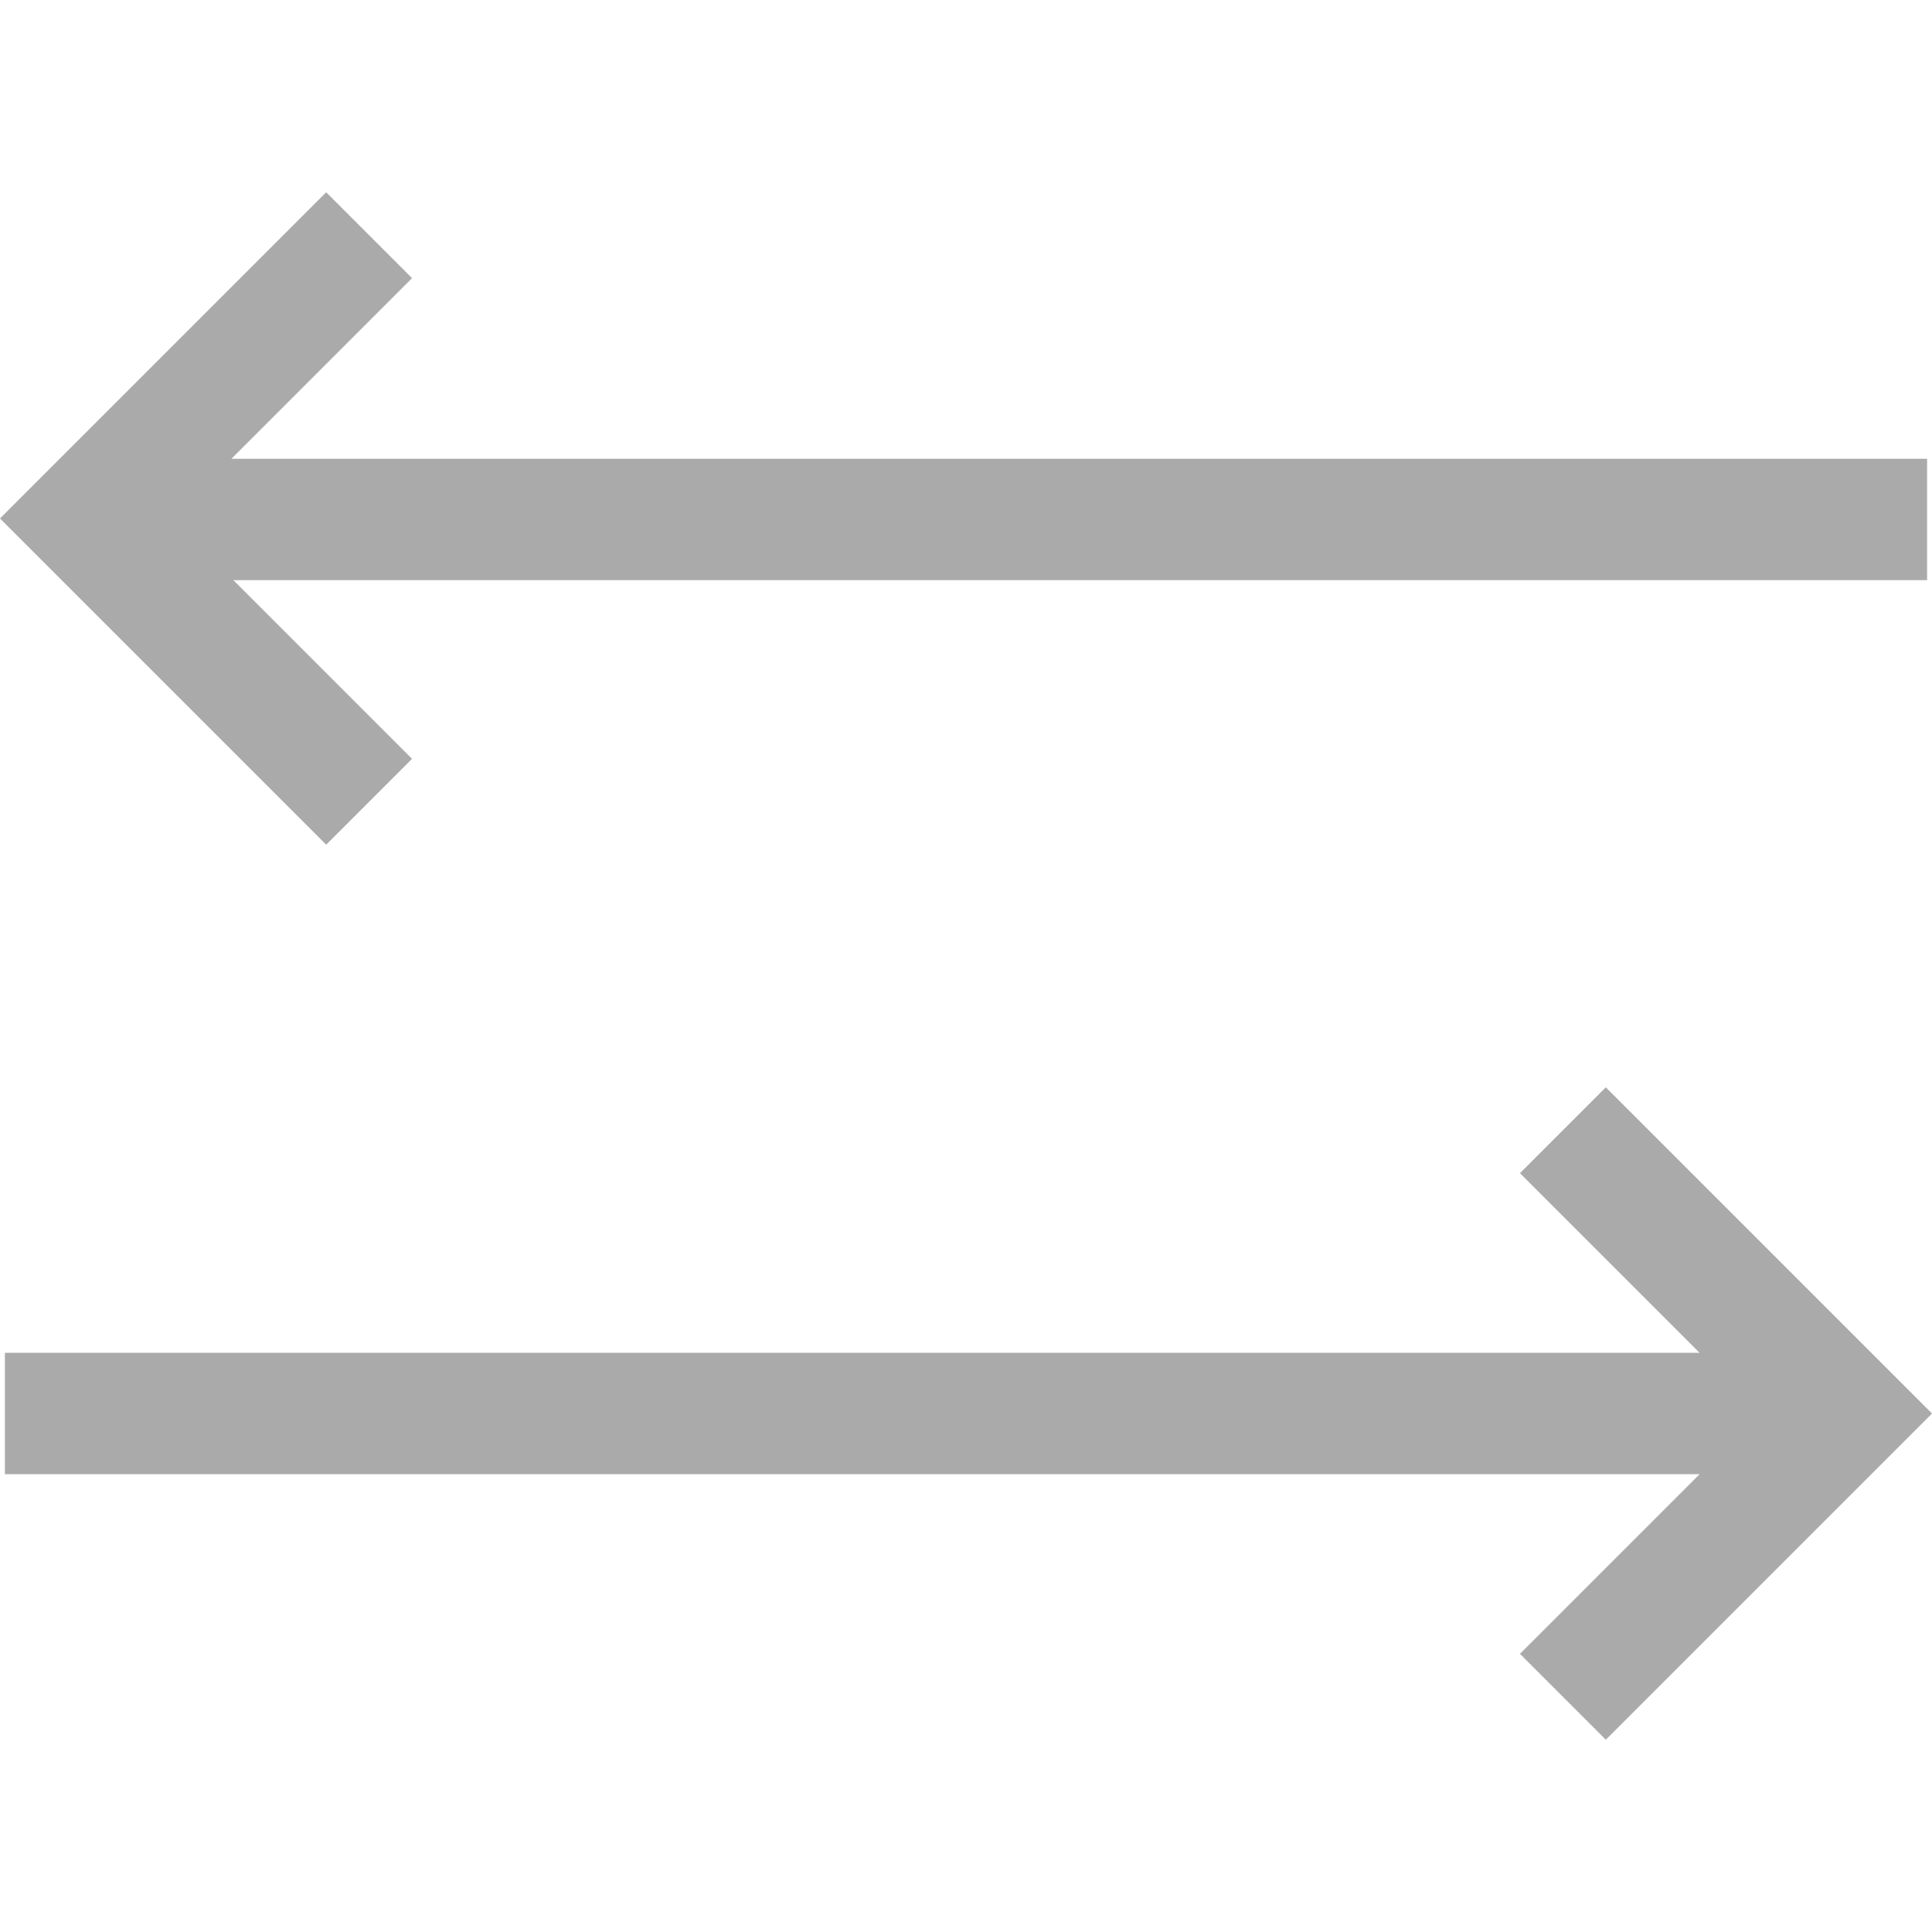
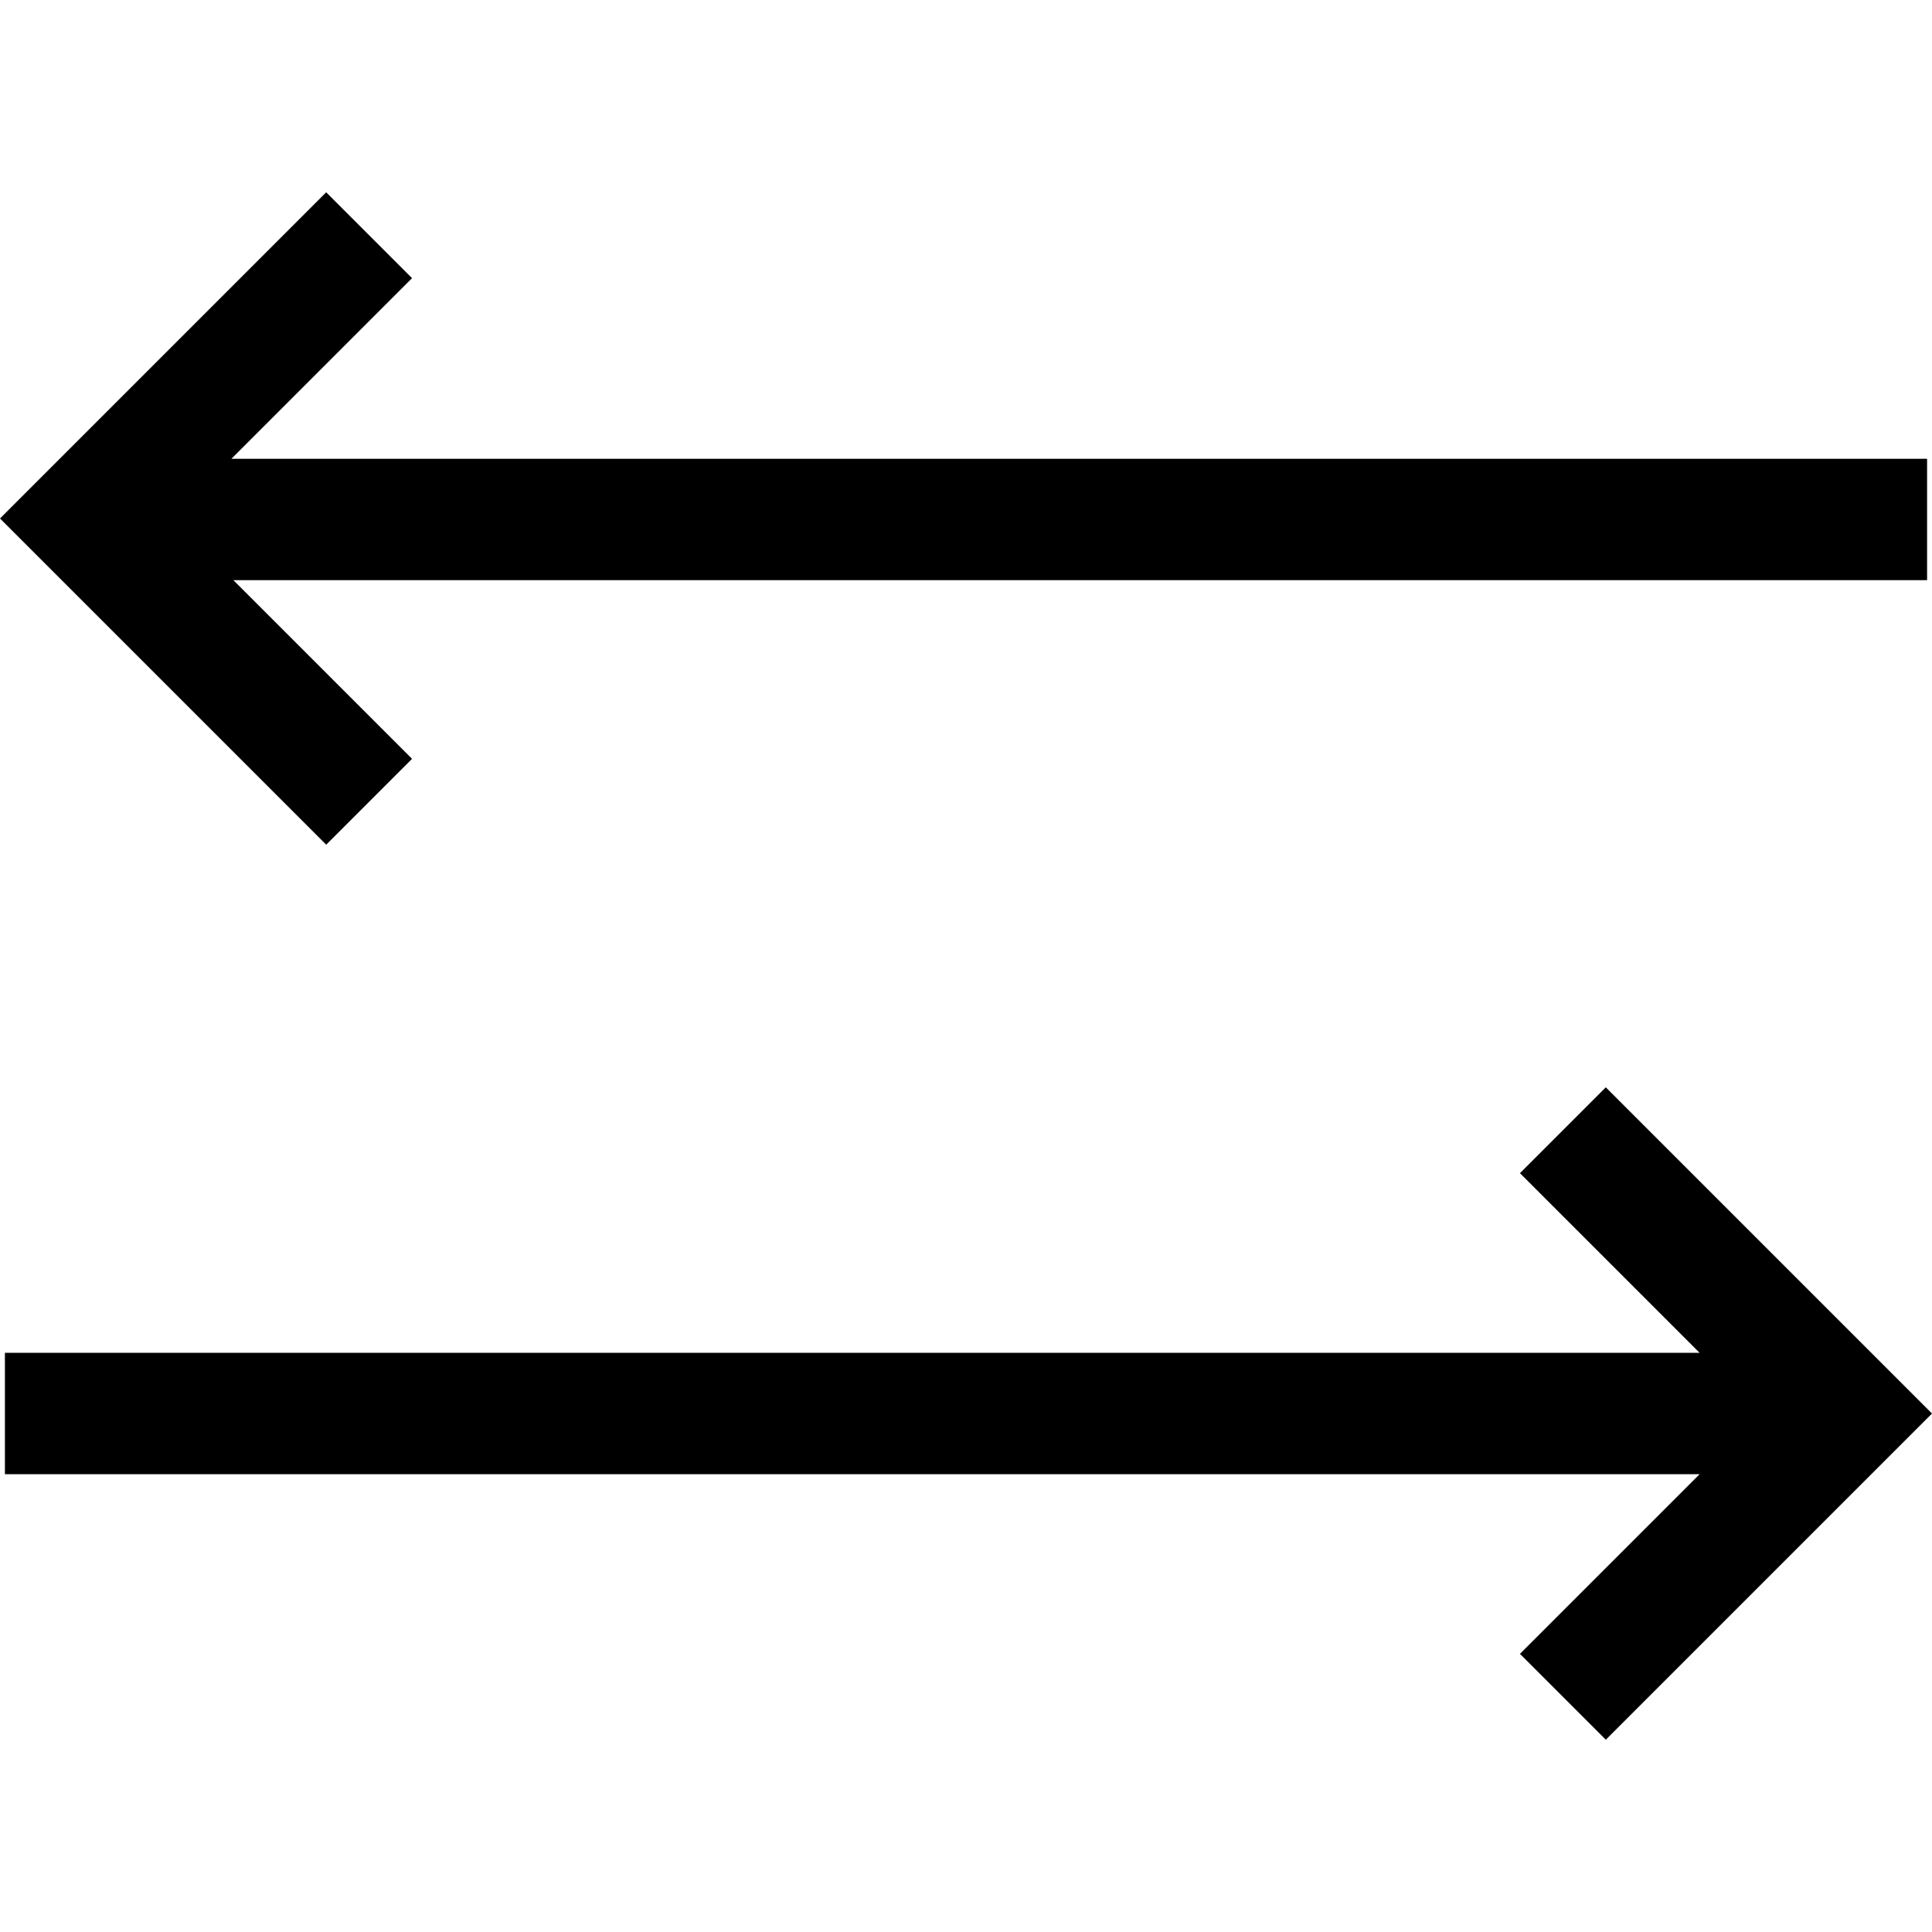
- <svg xmlns="http://www.w3.org/2000/svg" fill="#aaaaaa" height="800px" width="800px" version="1.1" id="Layer_1" viewBox="0 0 477.427 477.427" xml:space="preserve">
+ <svg xmlns="http://www.w3.org/2000/svg" fill="#000" height="800px" width="800px" version="1.1" id="Layer_1" viewBox="0 0 477.427 477.427" xml:space="preserve">
  <g>
    <polygon points="101.82,187.52 57.673,143.372 476.213,143.372 476.213,113.372 57.181,113.372 101.82,68.733 80.607,47.519    0,128.126 80.607,208.733  " />
    <polygon points="396.82,268.694 375.607,289.907 420,334.301 1.213,334.301 1.213,364.301 420,364.301 375.607,408.694    396.82,429.907 477.427,349.301  " />
  </g>
</svg>
